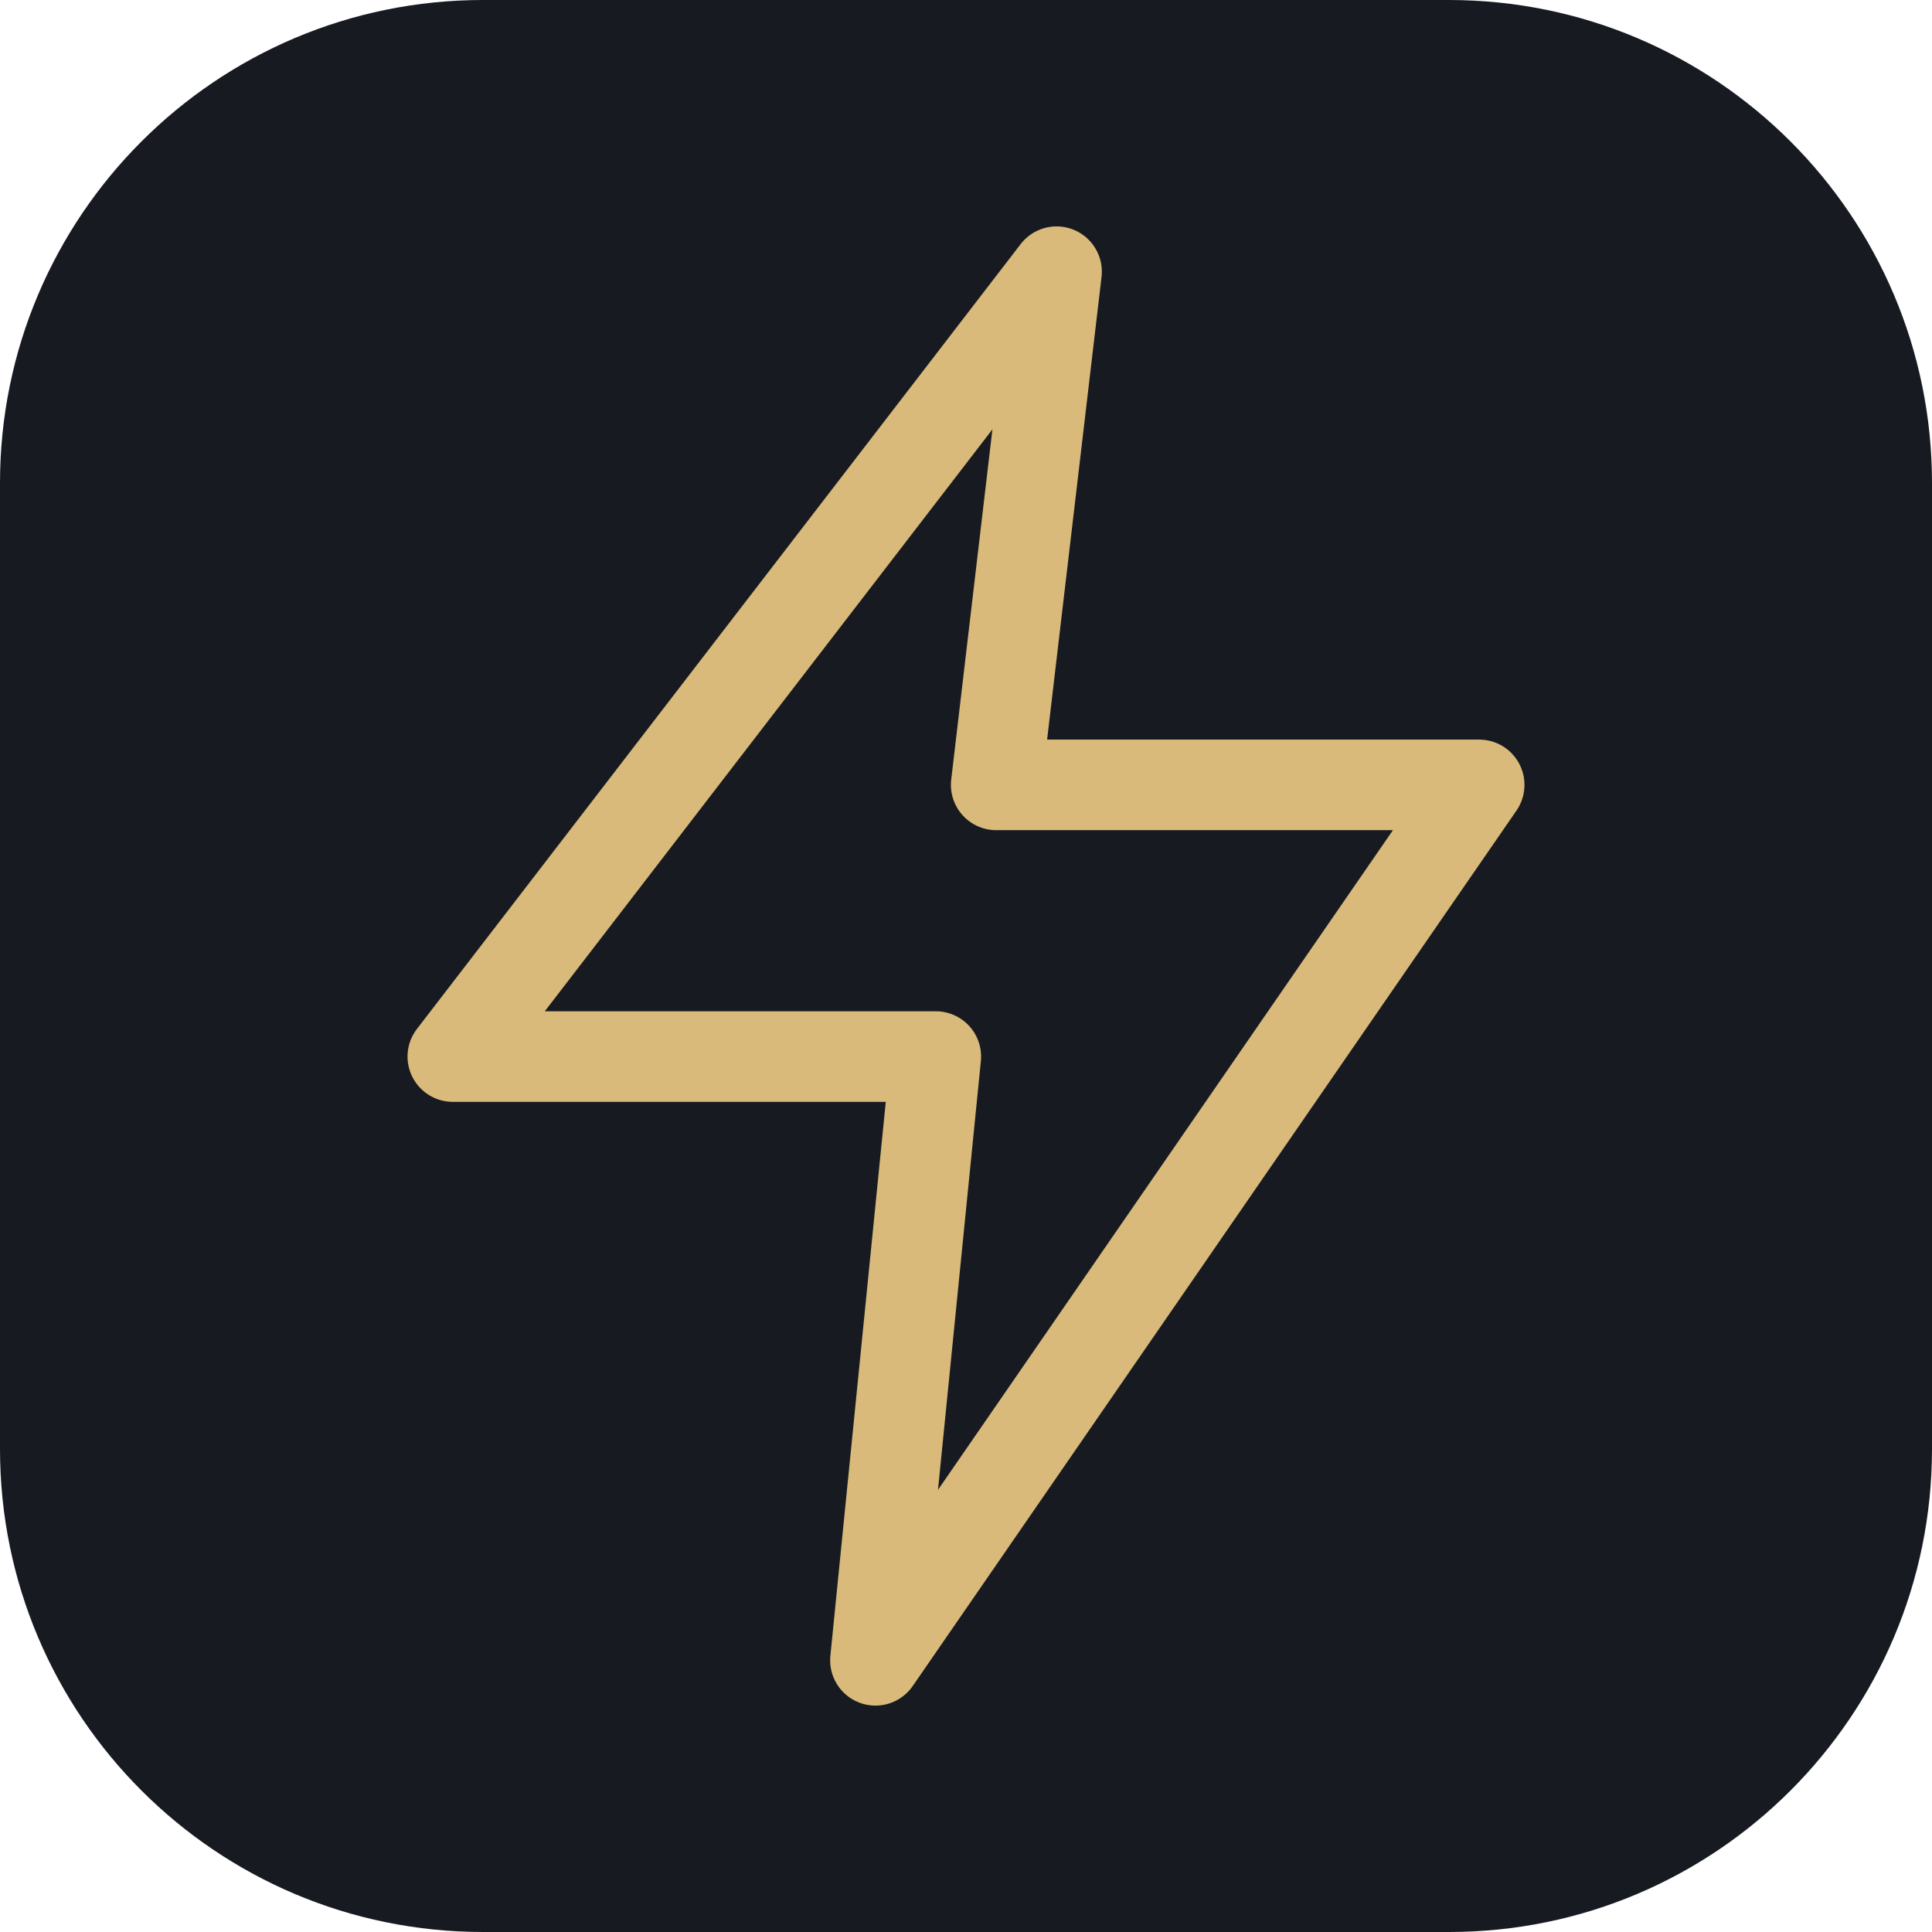
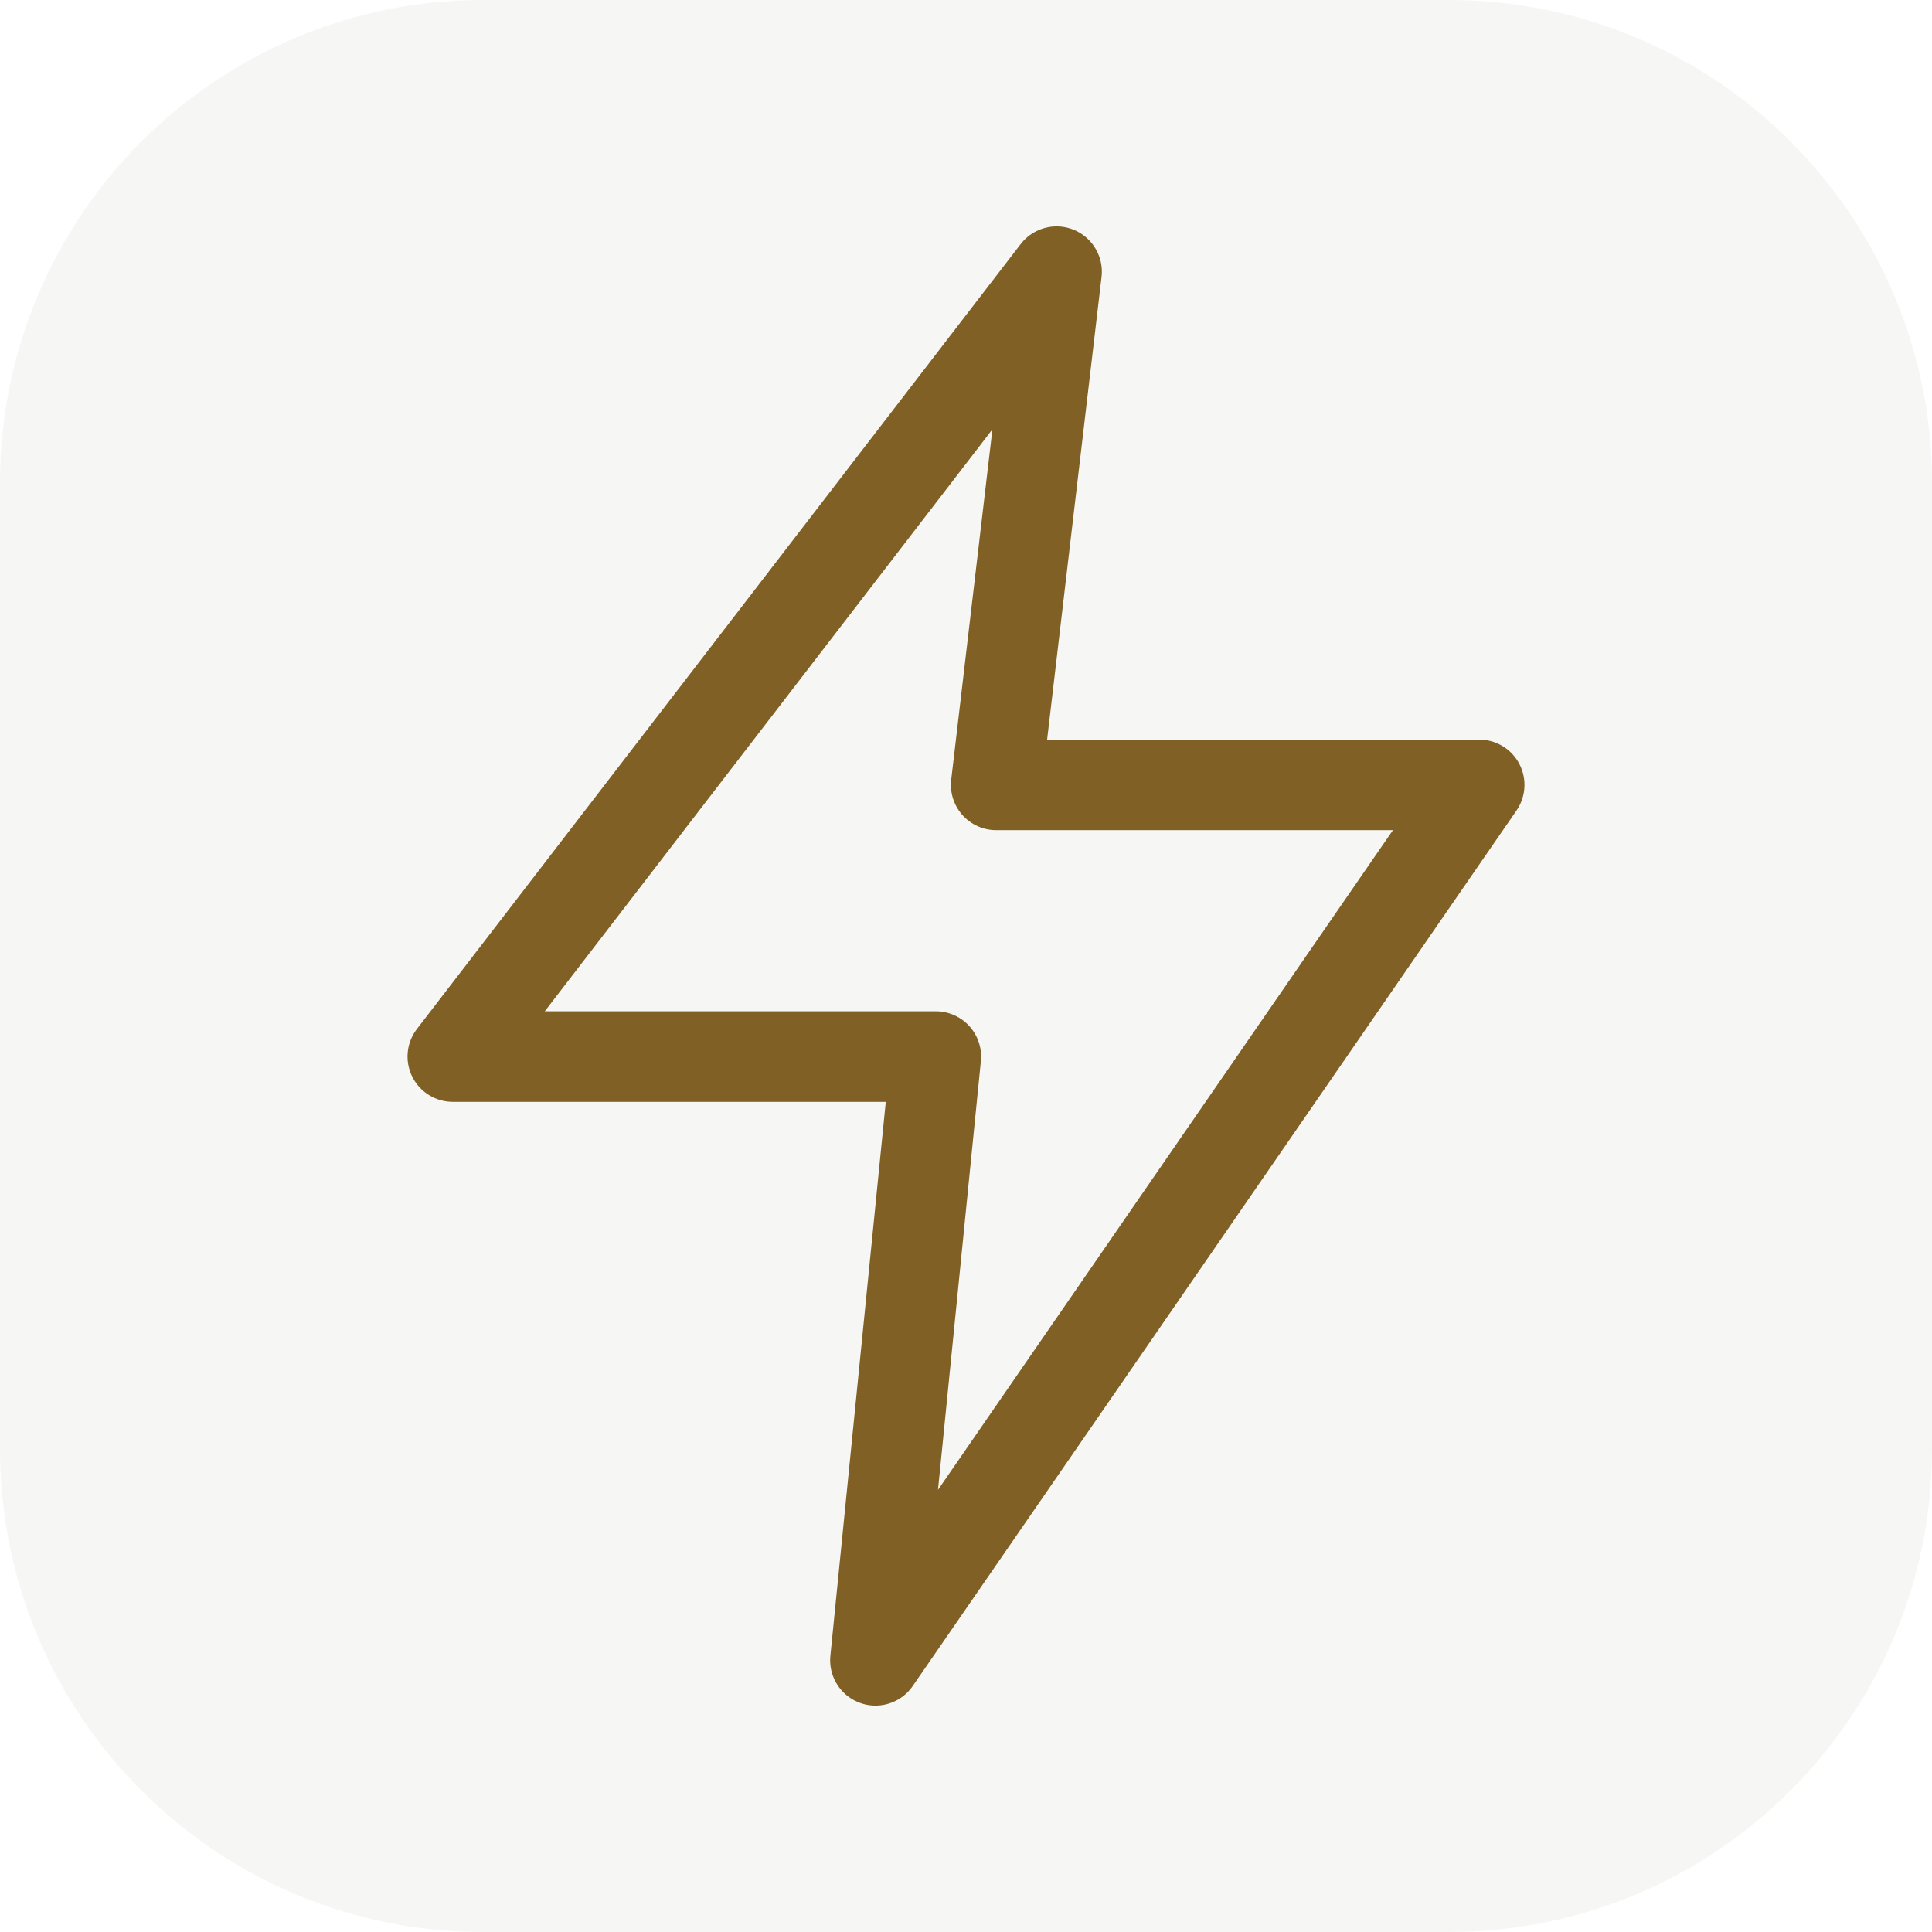
<svg xmlns="http://www.w3.org/2000/svg" viewBox="0 0 64 64">
-   <rect width="64" height="64" rx="16" fill="#171b21" />
-   <path d="M35 9 15 35h16l-2 20 20-29H33z" fill="none" stroke="#d9ba7a" stroke-width="3" stroke-linejoin="round" />
+   <rect width="64" height="64" rx="16" fill="#f6f7f4" />
+   <path d="M35 9 15 35h16l-2 20 20-29H33z" fill="none" stroke="#806024" stroke-width="3" stroke-linejoin="round" />
</svg>
